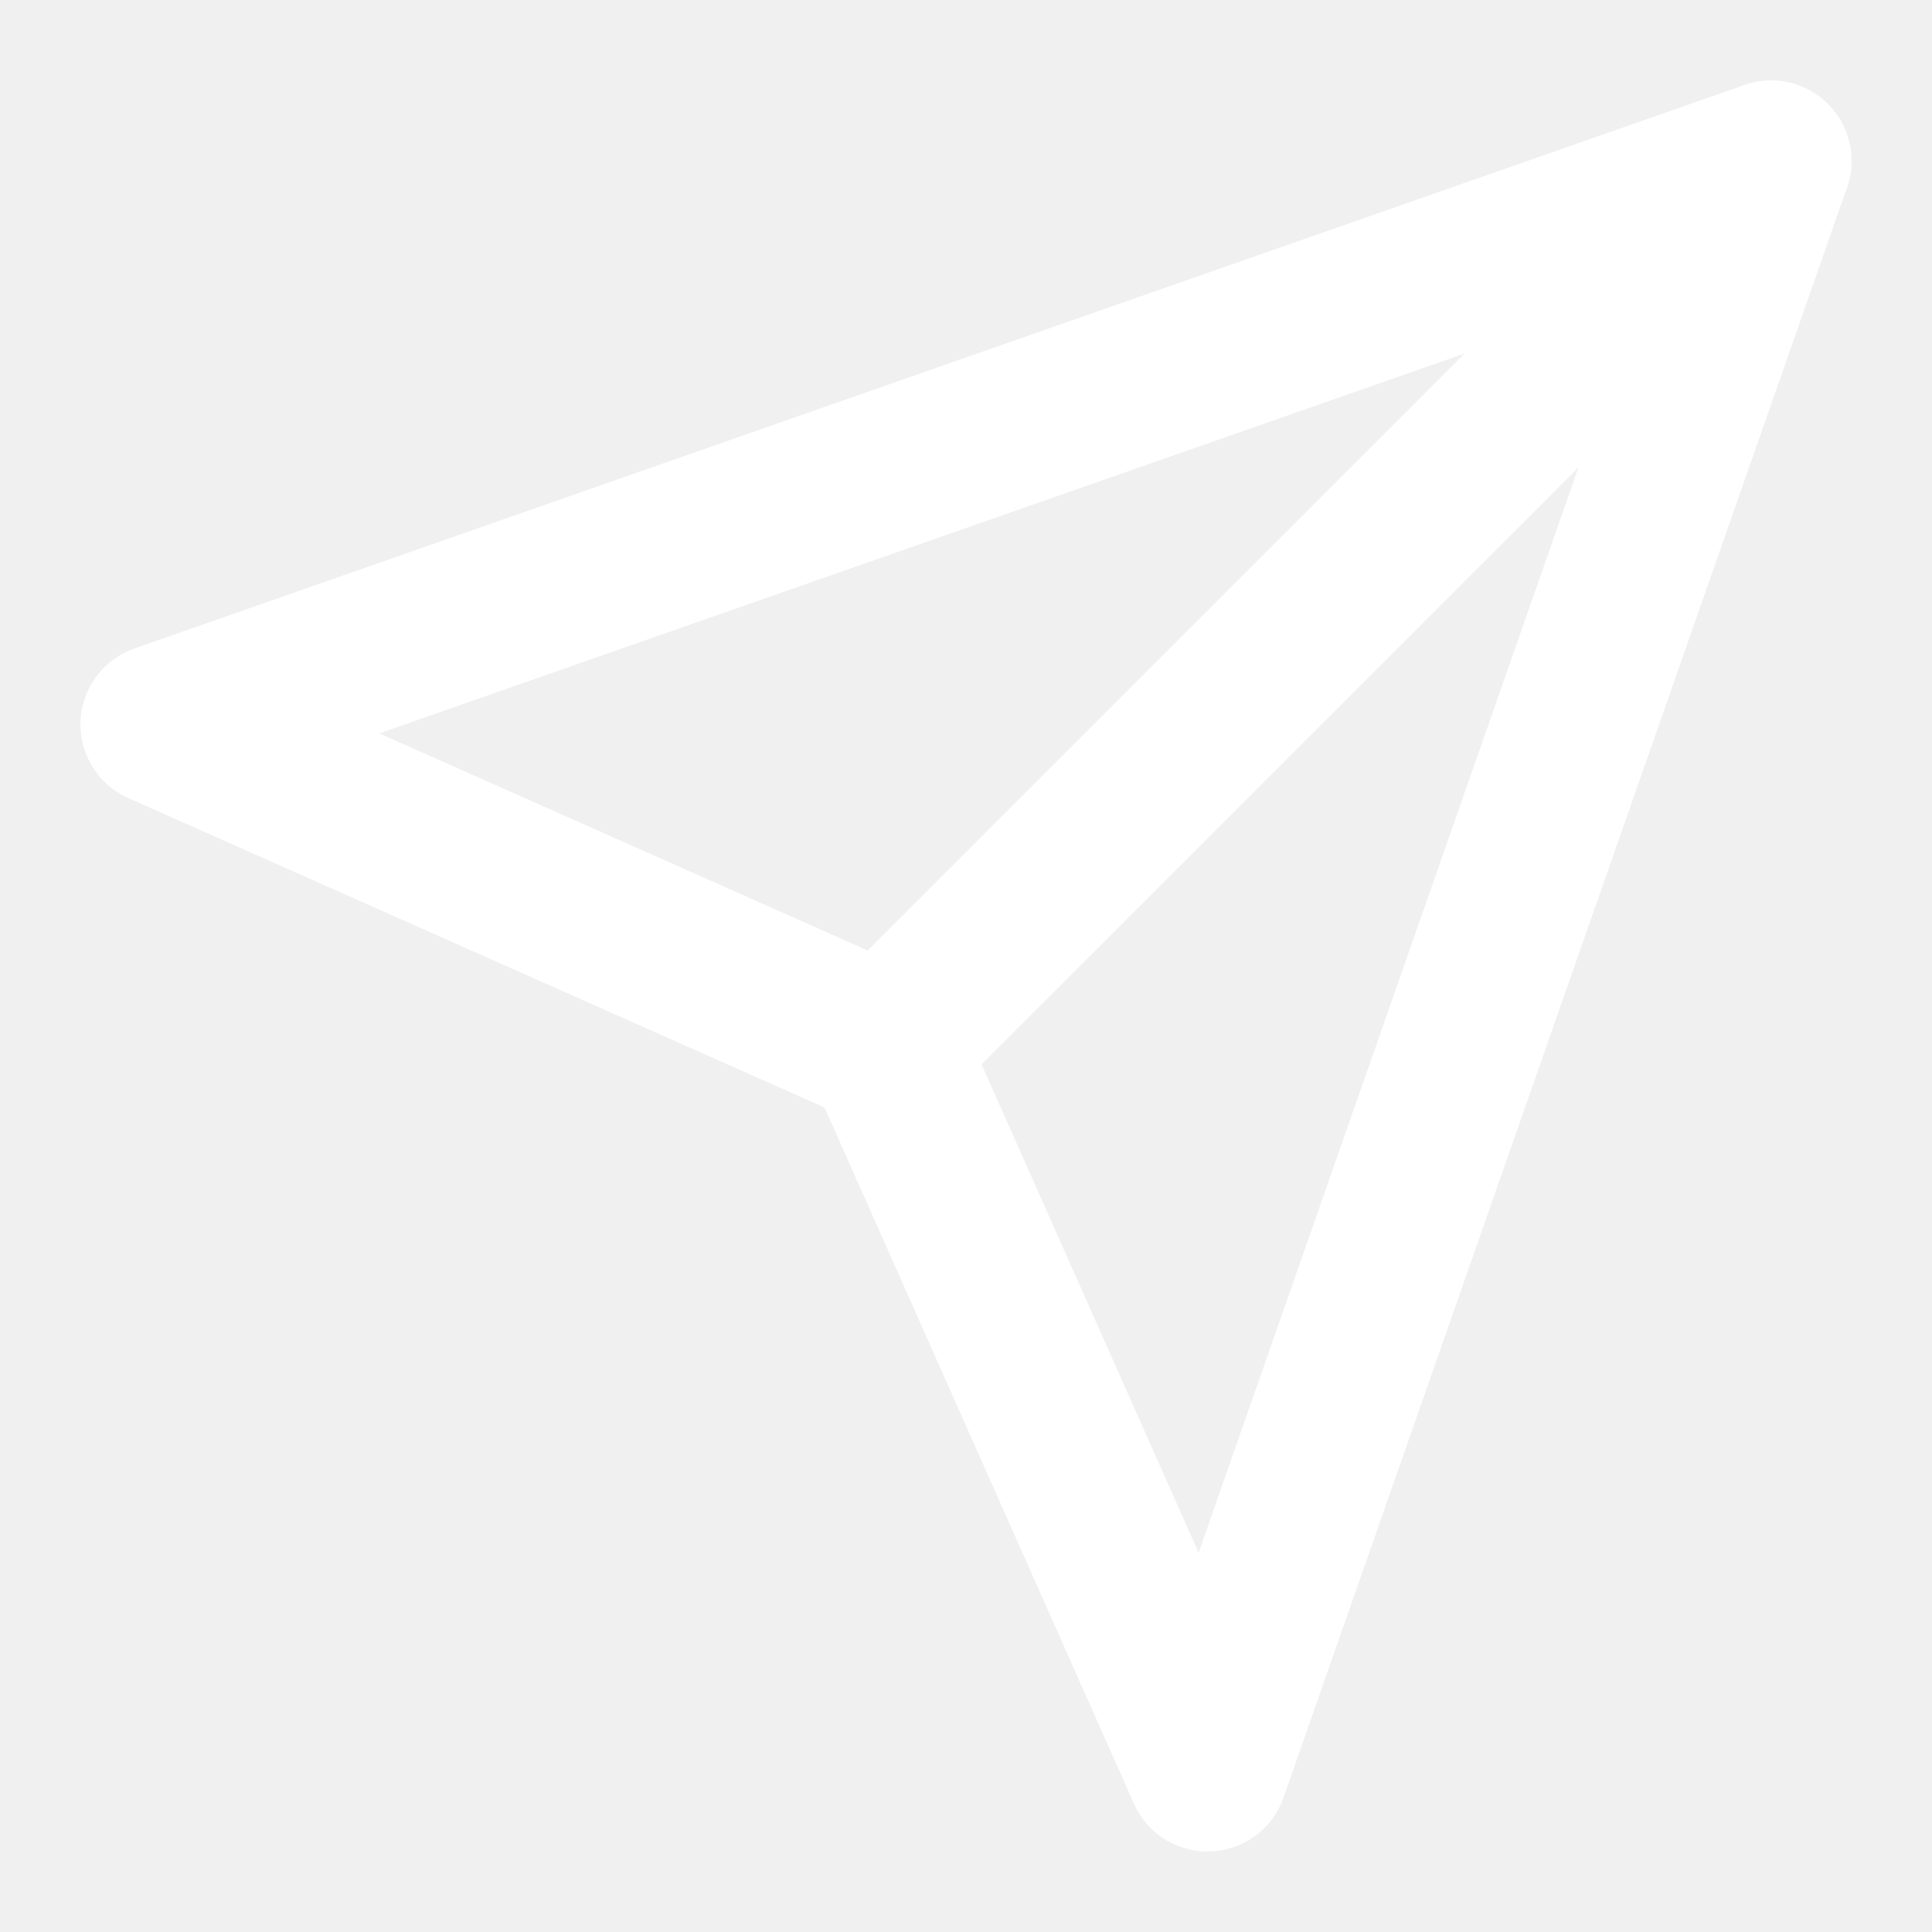
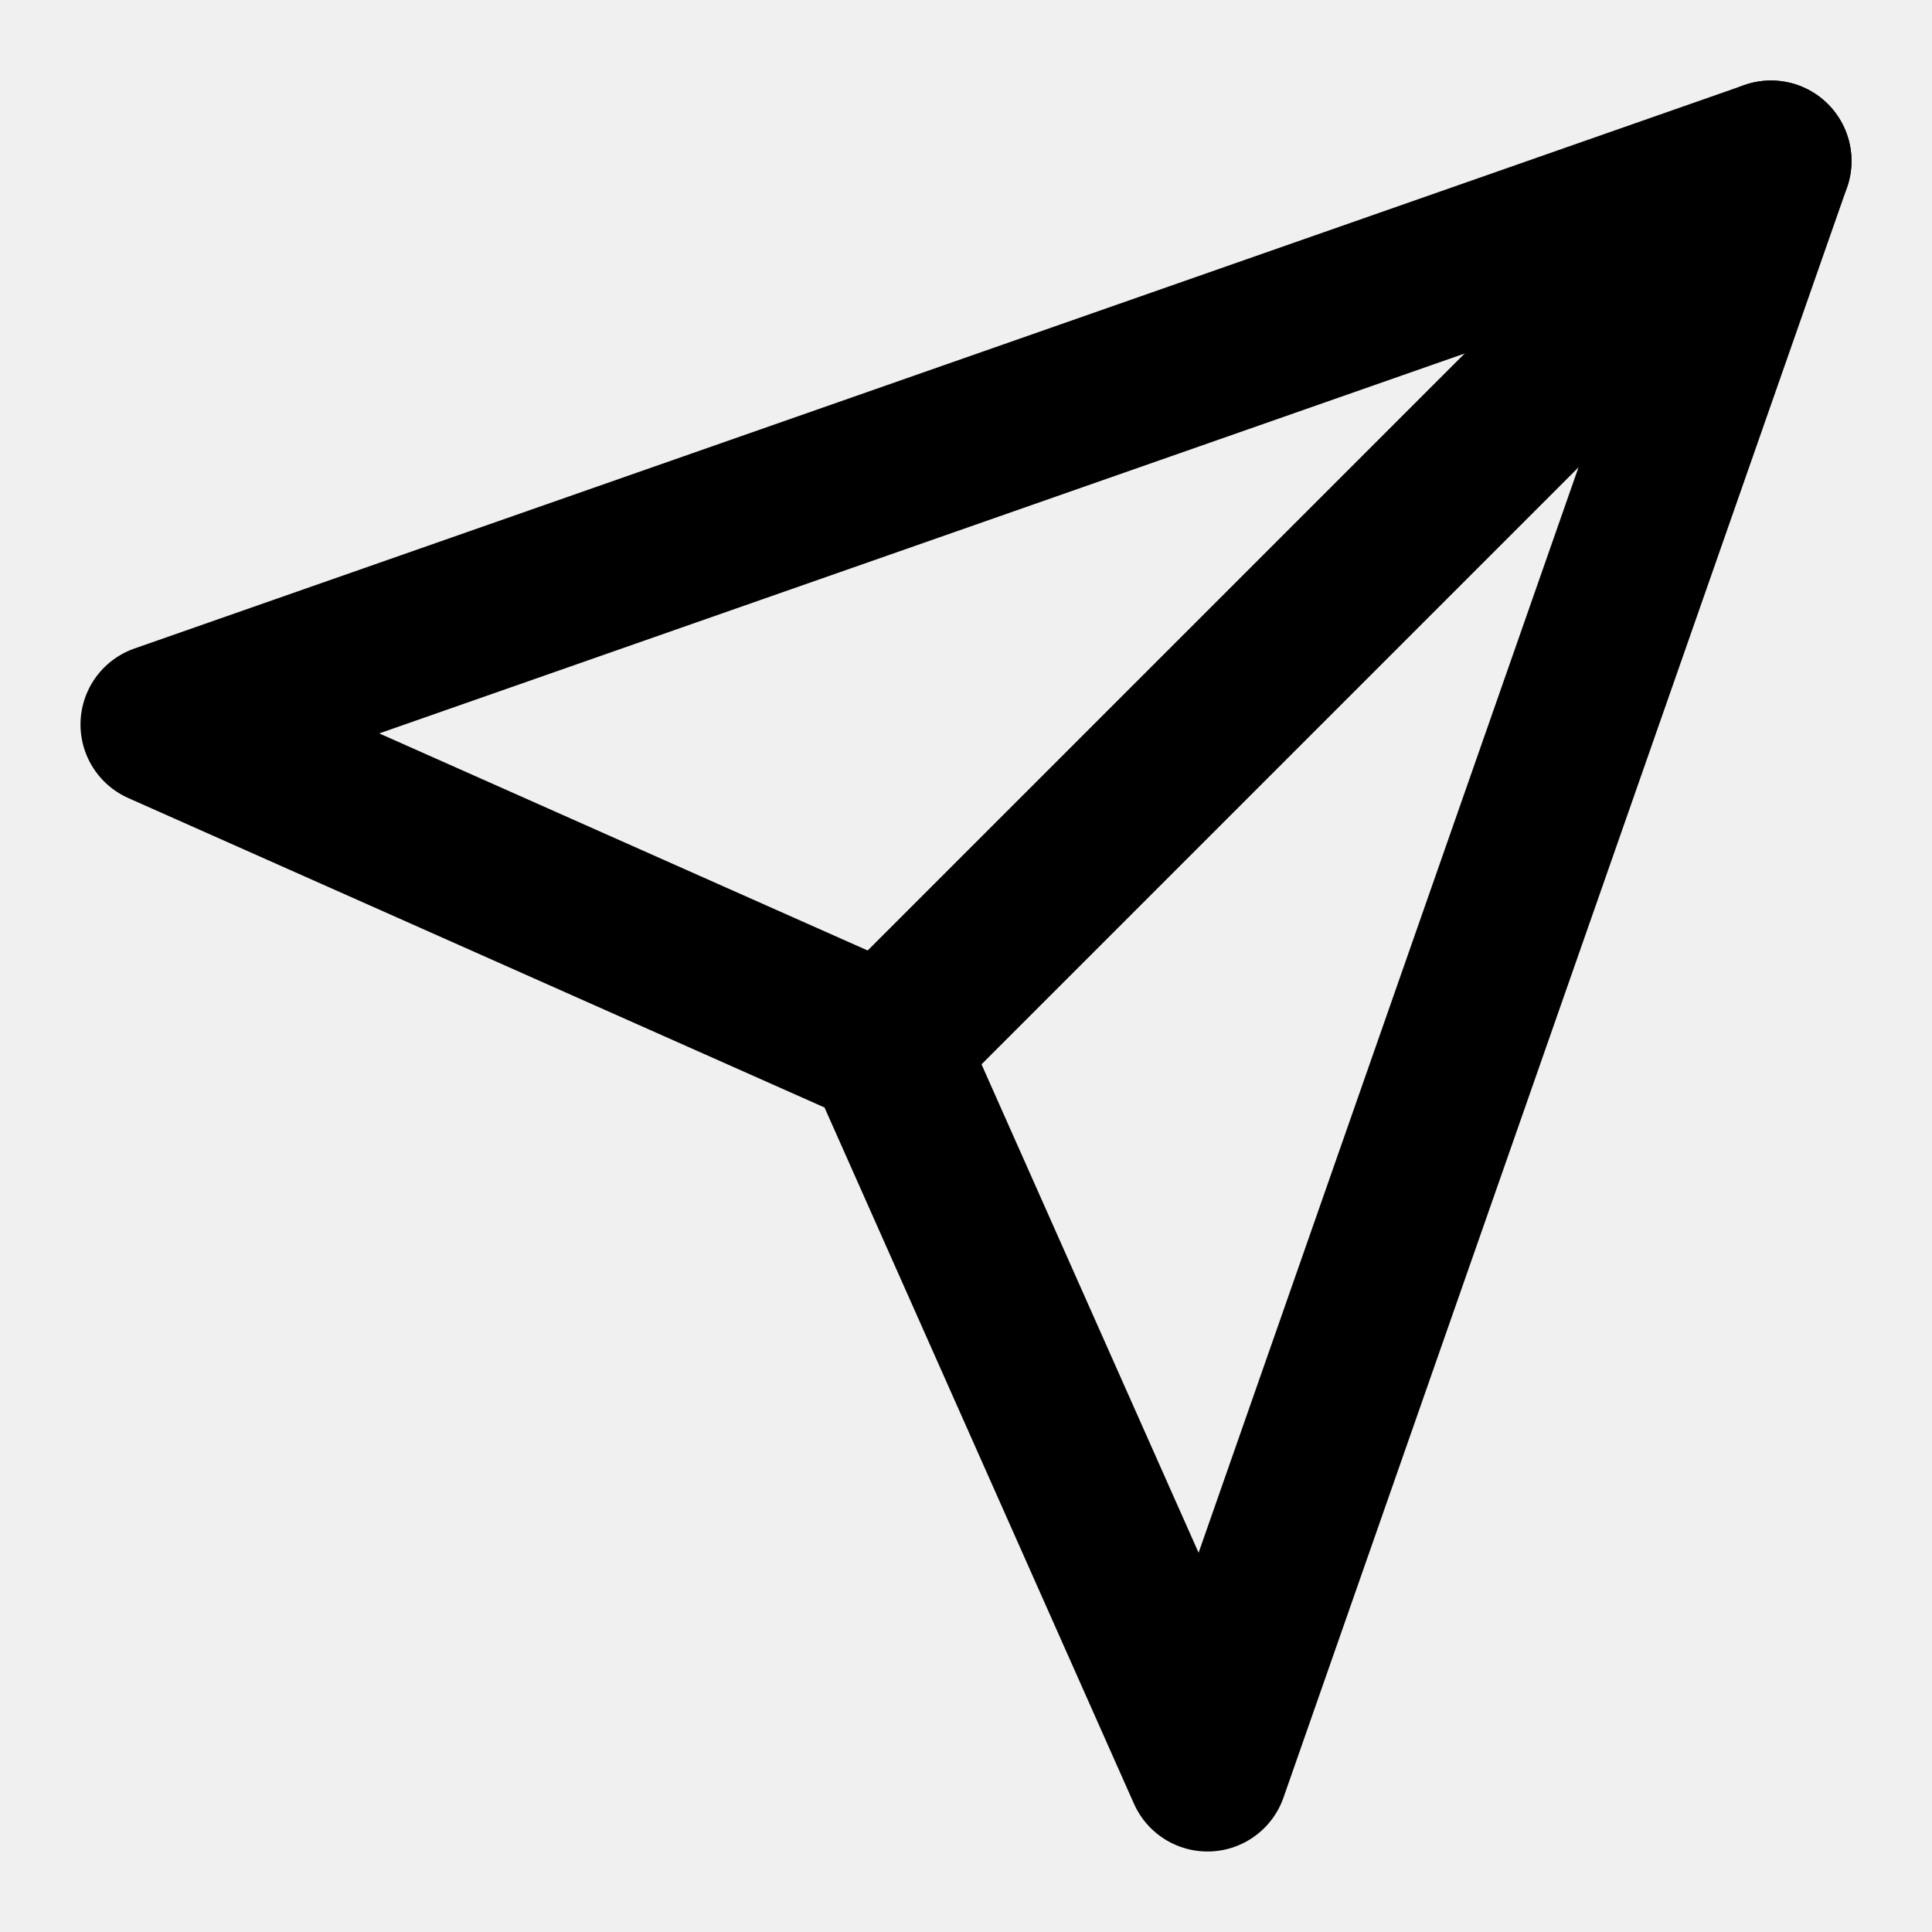
- <svg xmlns="http://www.w3.org/2000/svg" width="24" height="24" viewBox="0 0 24 24" fill="none" stroke="white" stroke-width="2" stroke-linecap="round" stroke-linejoin="round" class="feather feather-send">
+ <svg xmlns="http://www.w3.org/2000/svg" width="24" height="24" viewBox="0 0 24 24" fill="none" stroke="black" stroke-width="2" stroke-linecap="round" stroke-linejoin="round" class="feather feather-send">
  <line x1="22" y1="2" x2="11" y2="13" />
  <polygon points="22 2 15 22 11 13 2 9 22 2" />
</svg>
